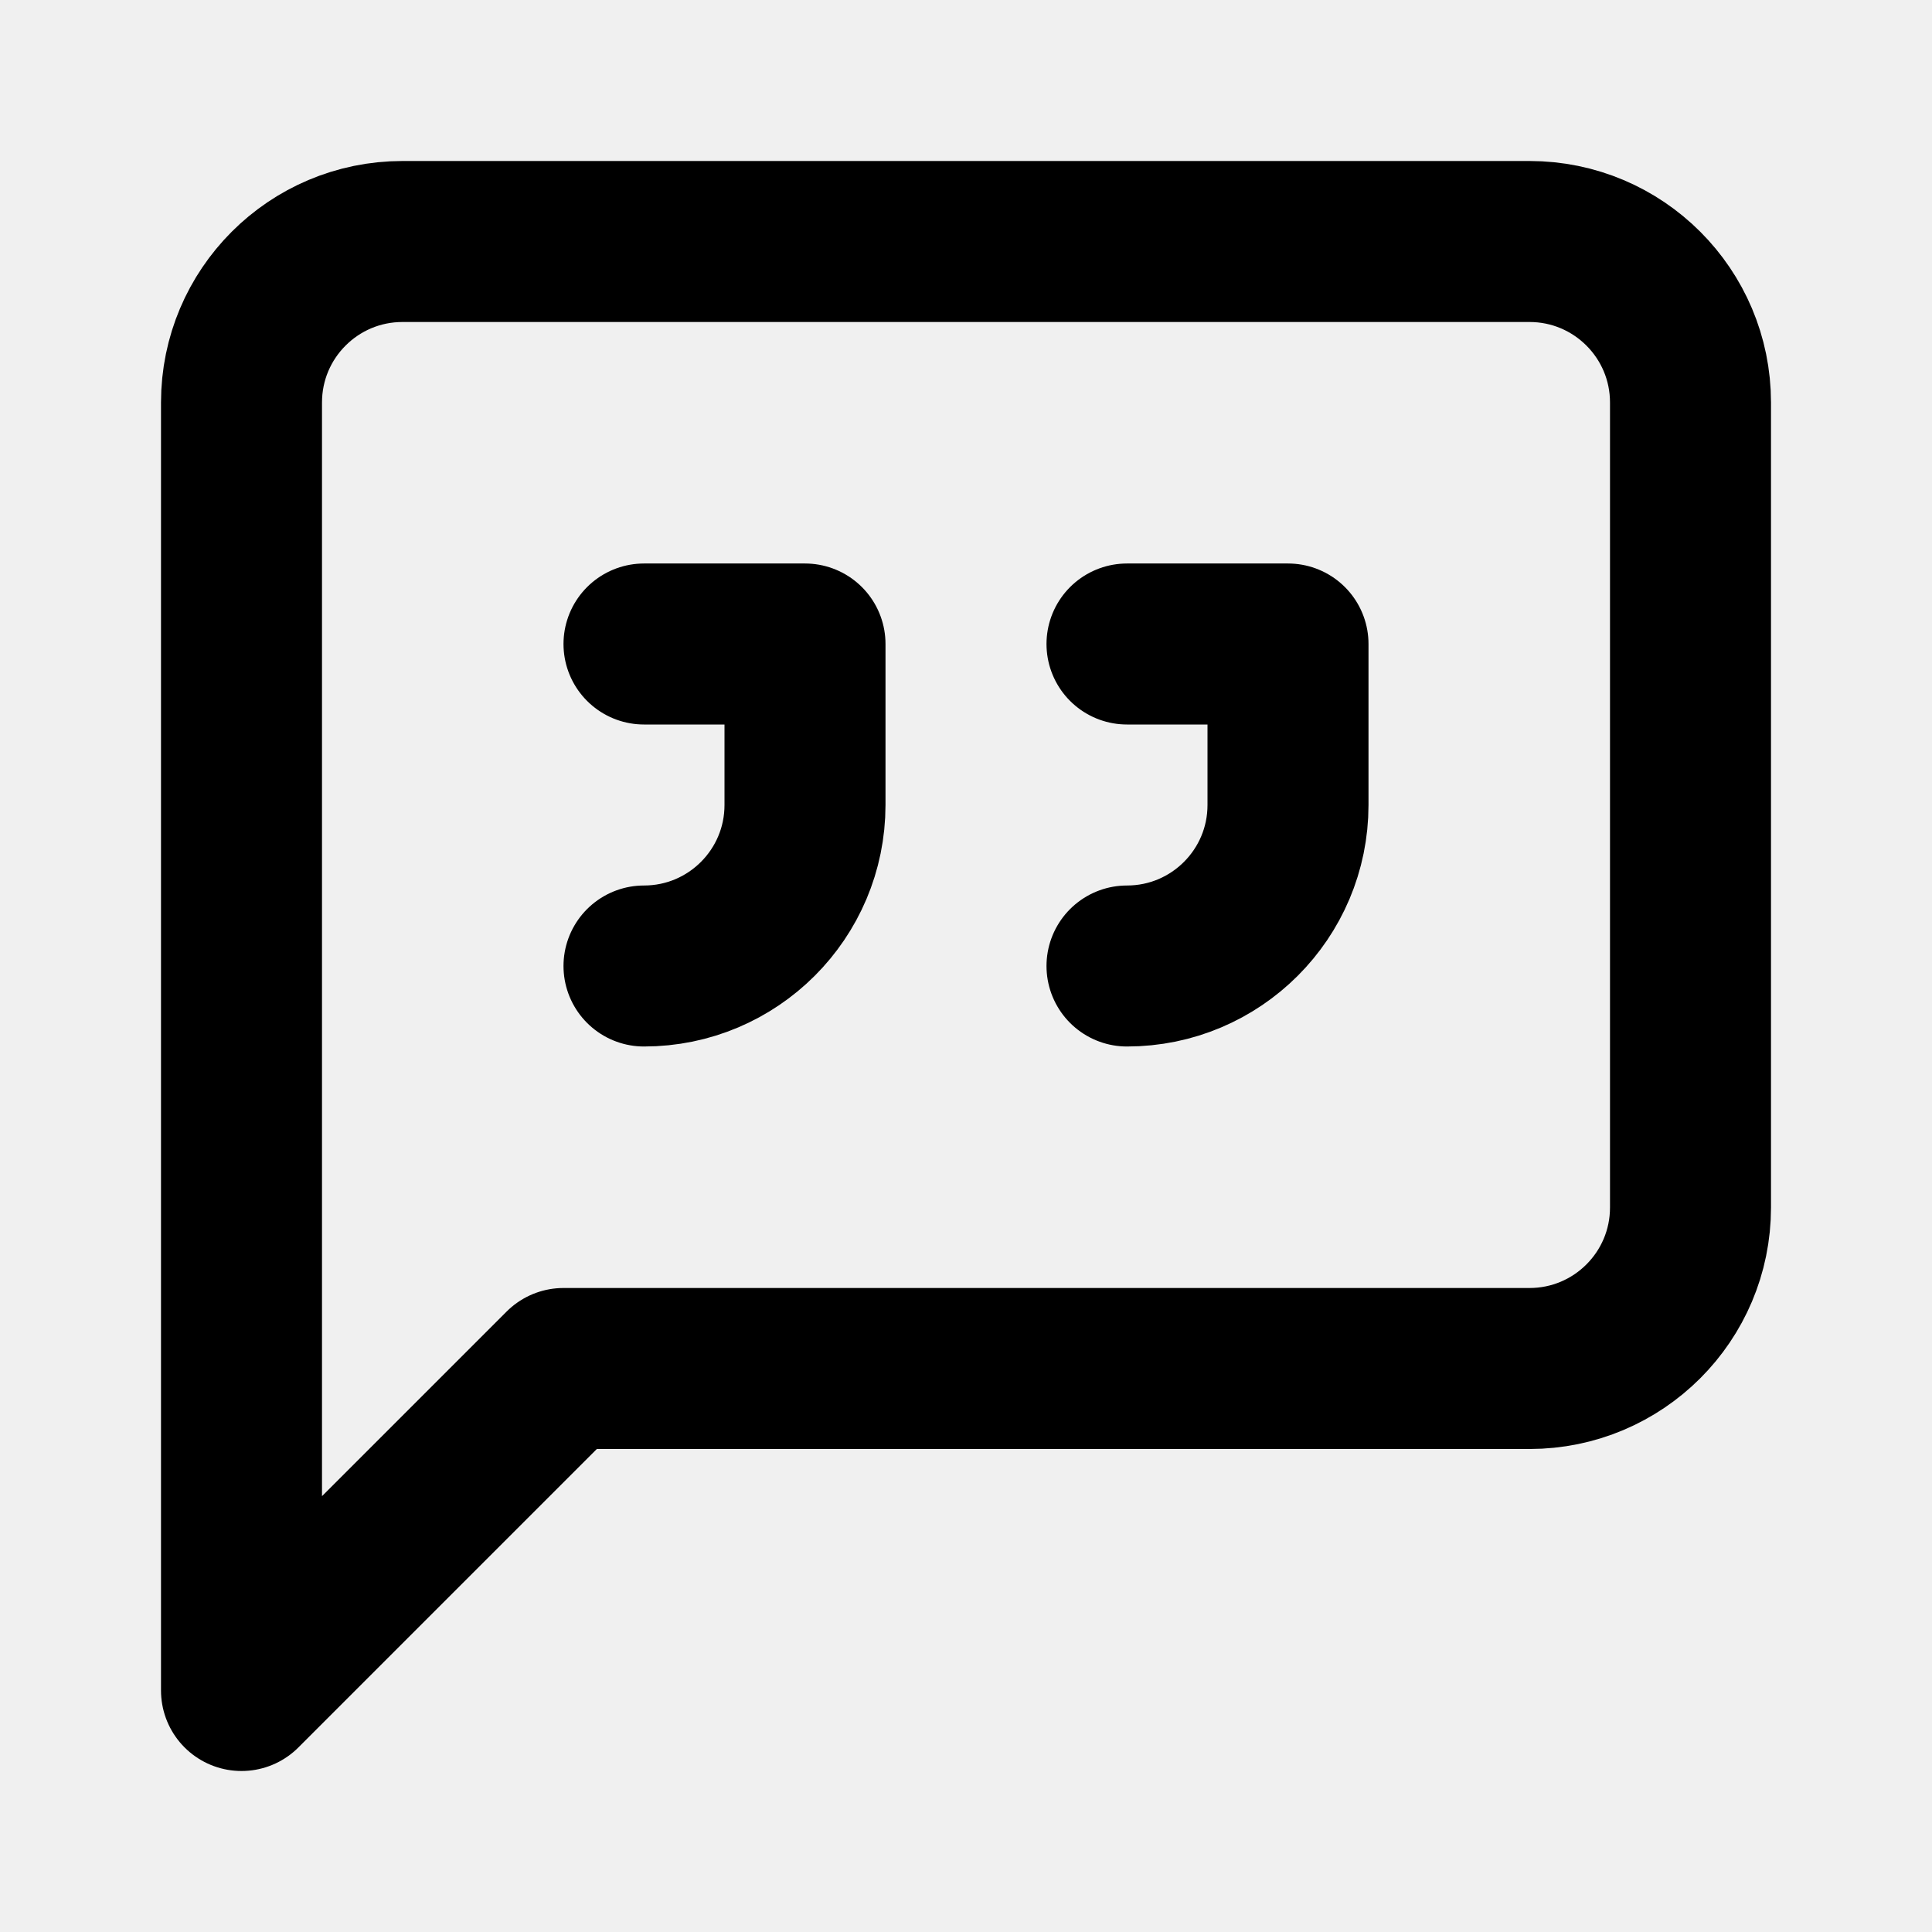
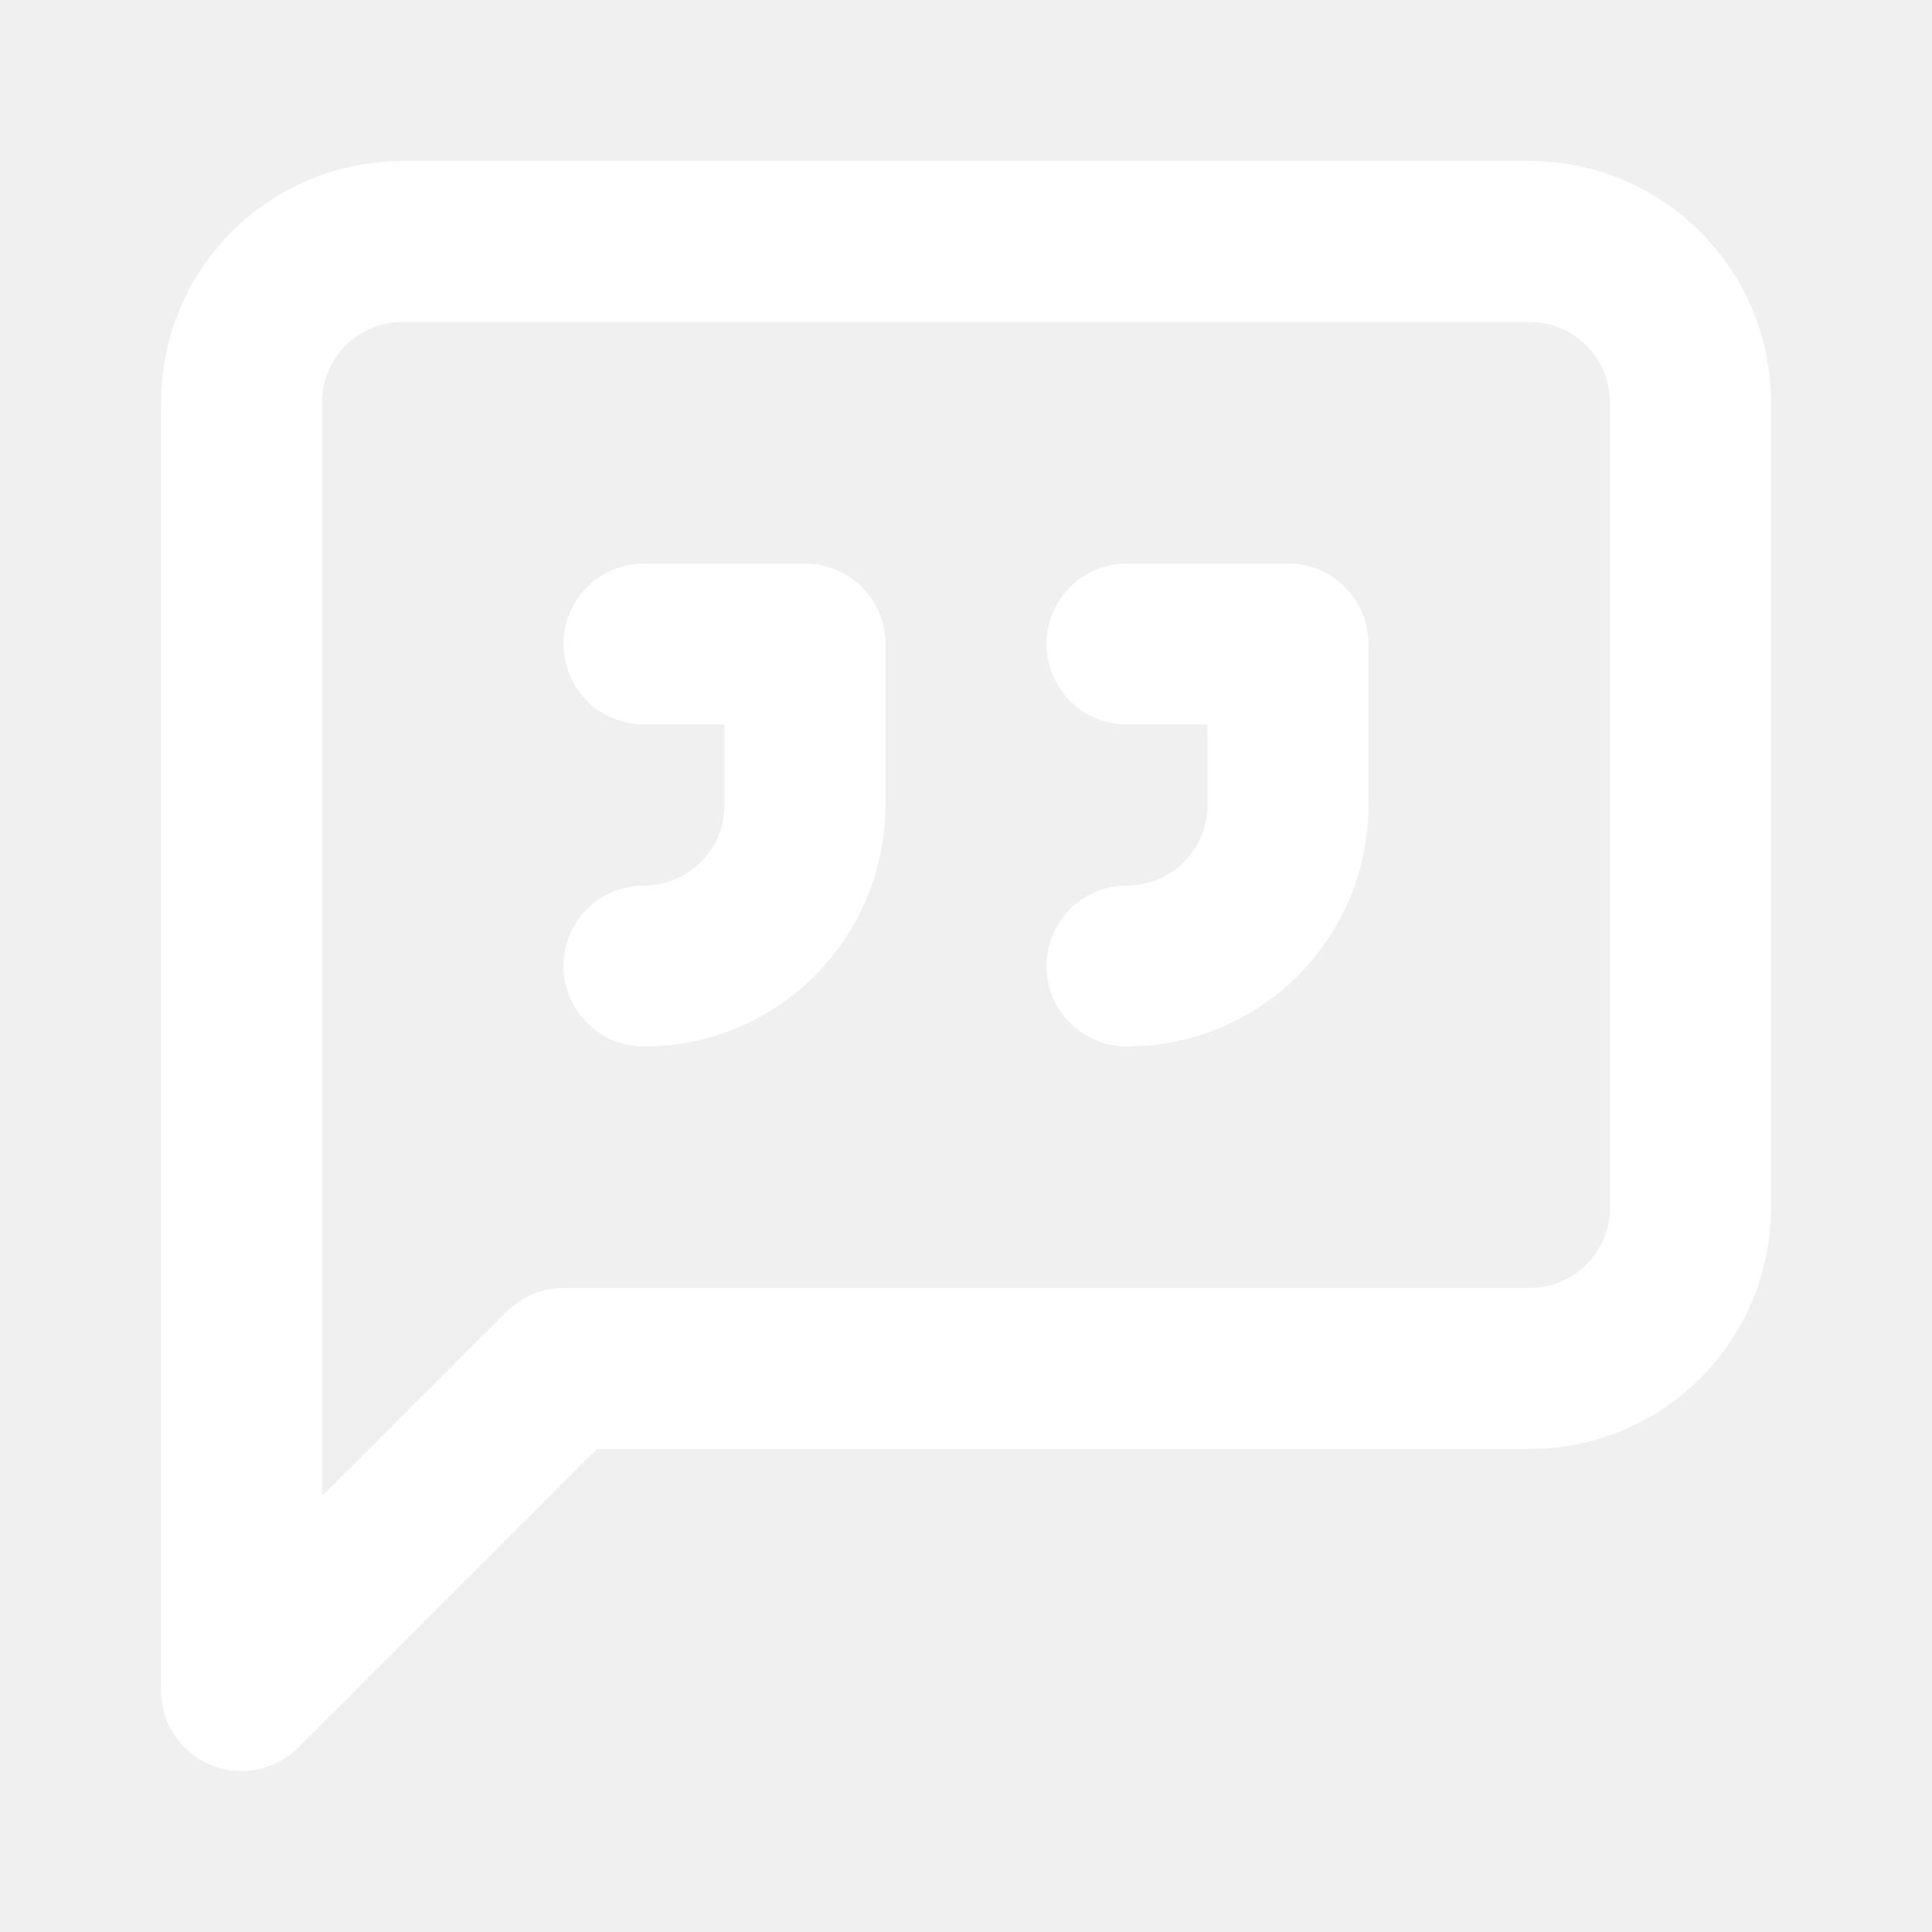
- <svg xmlns="http://www.w3.org/2000/svg" width="24" height="24" viewBox="0 0 24 24" fill="none" stroke="currentColor" stroke-width="2" stroke-linecap="round" stroke-linejoin="round" class="lucide lucide-message-square-quote">
+ <svg xmlns="http://www.w3.org/2000/svg" width="24" height="24" viewBox="0 0 24 24" fill="none" stroke="#ffffff" stroke-width="2" stroke-linecap="round" stroke-linejoin="round" class="lucide lucide-message-square-quote">
  <path d="M21 15a2 2 0 0 1-2 2H7l-4 4V5a2 2 0 0 1 2-2h14a2 2 0 0 1 2 2z" />
  <path d="M8 12a2 2 0 0 0 2-2V8H8" />
  <path d="M14 12a2 2 0 0 0 2-2V8h-2" />
</svg>
